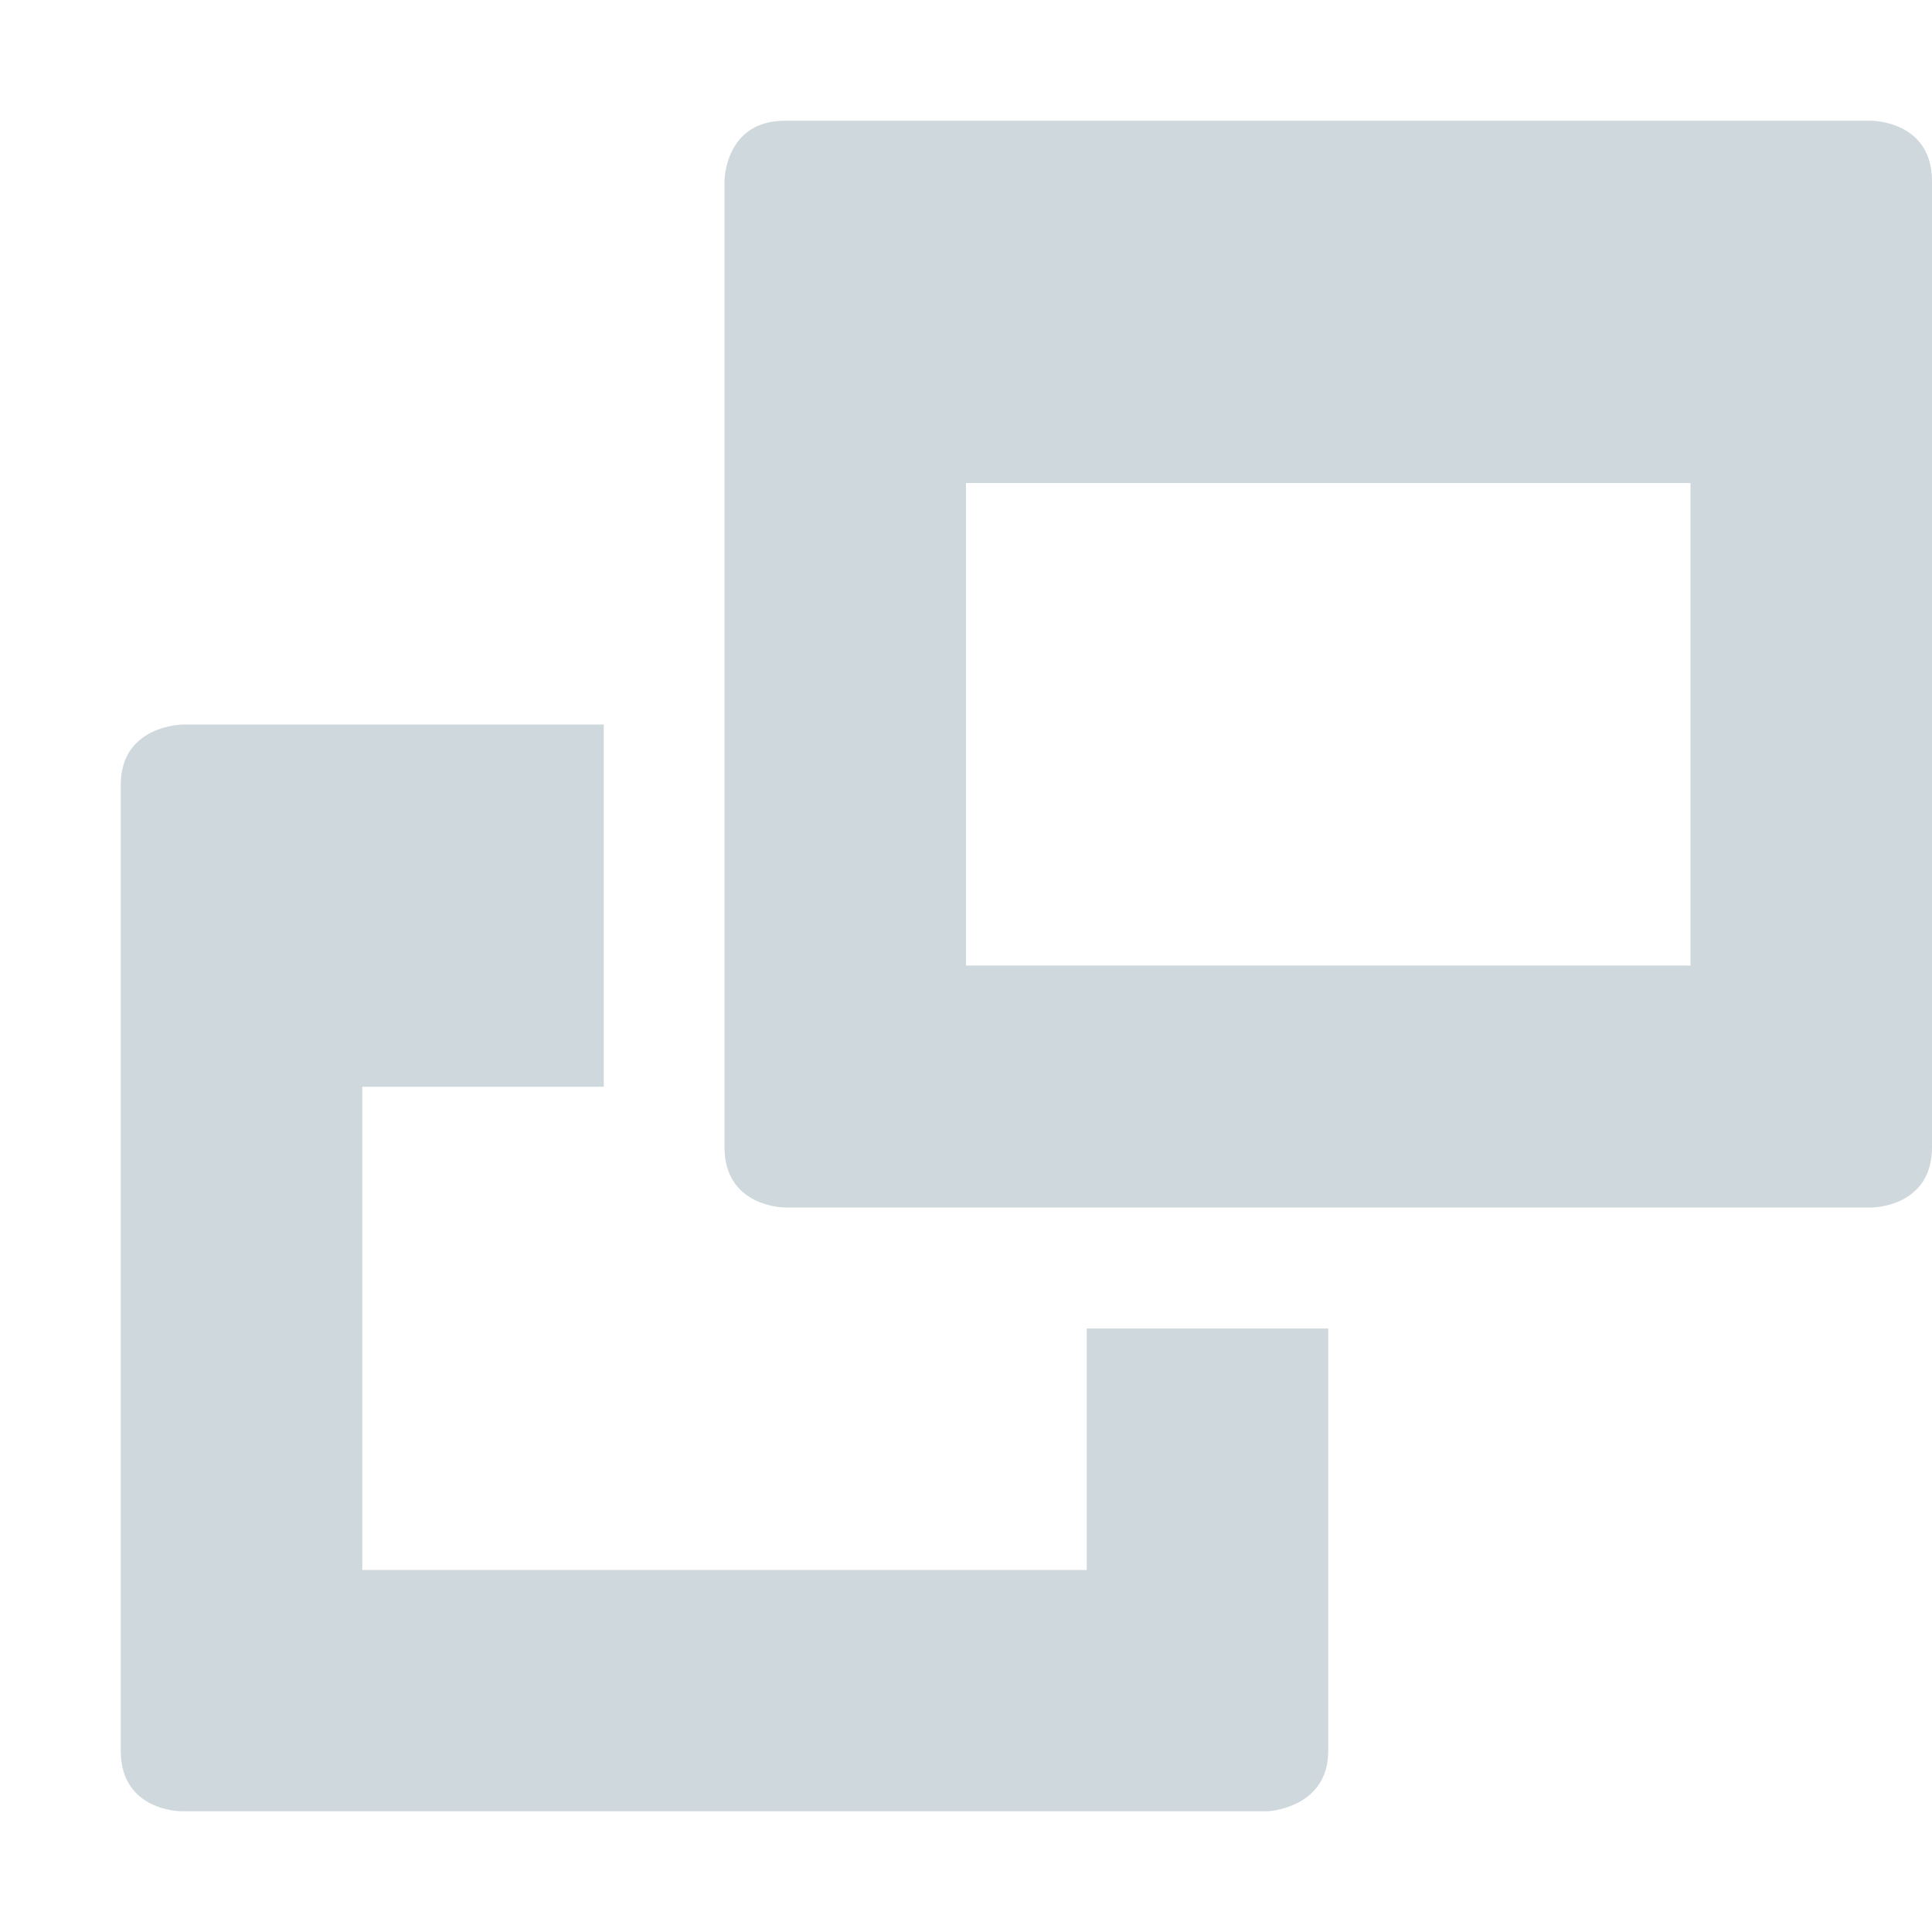
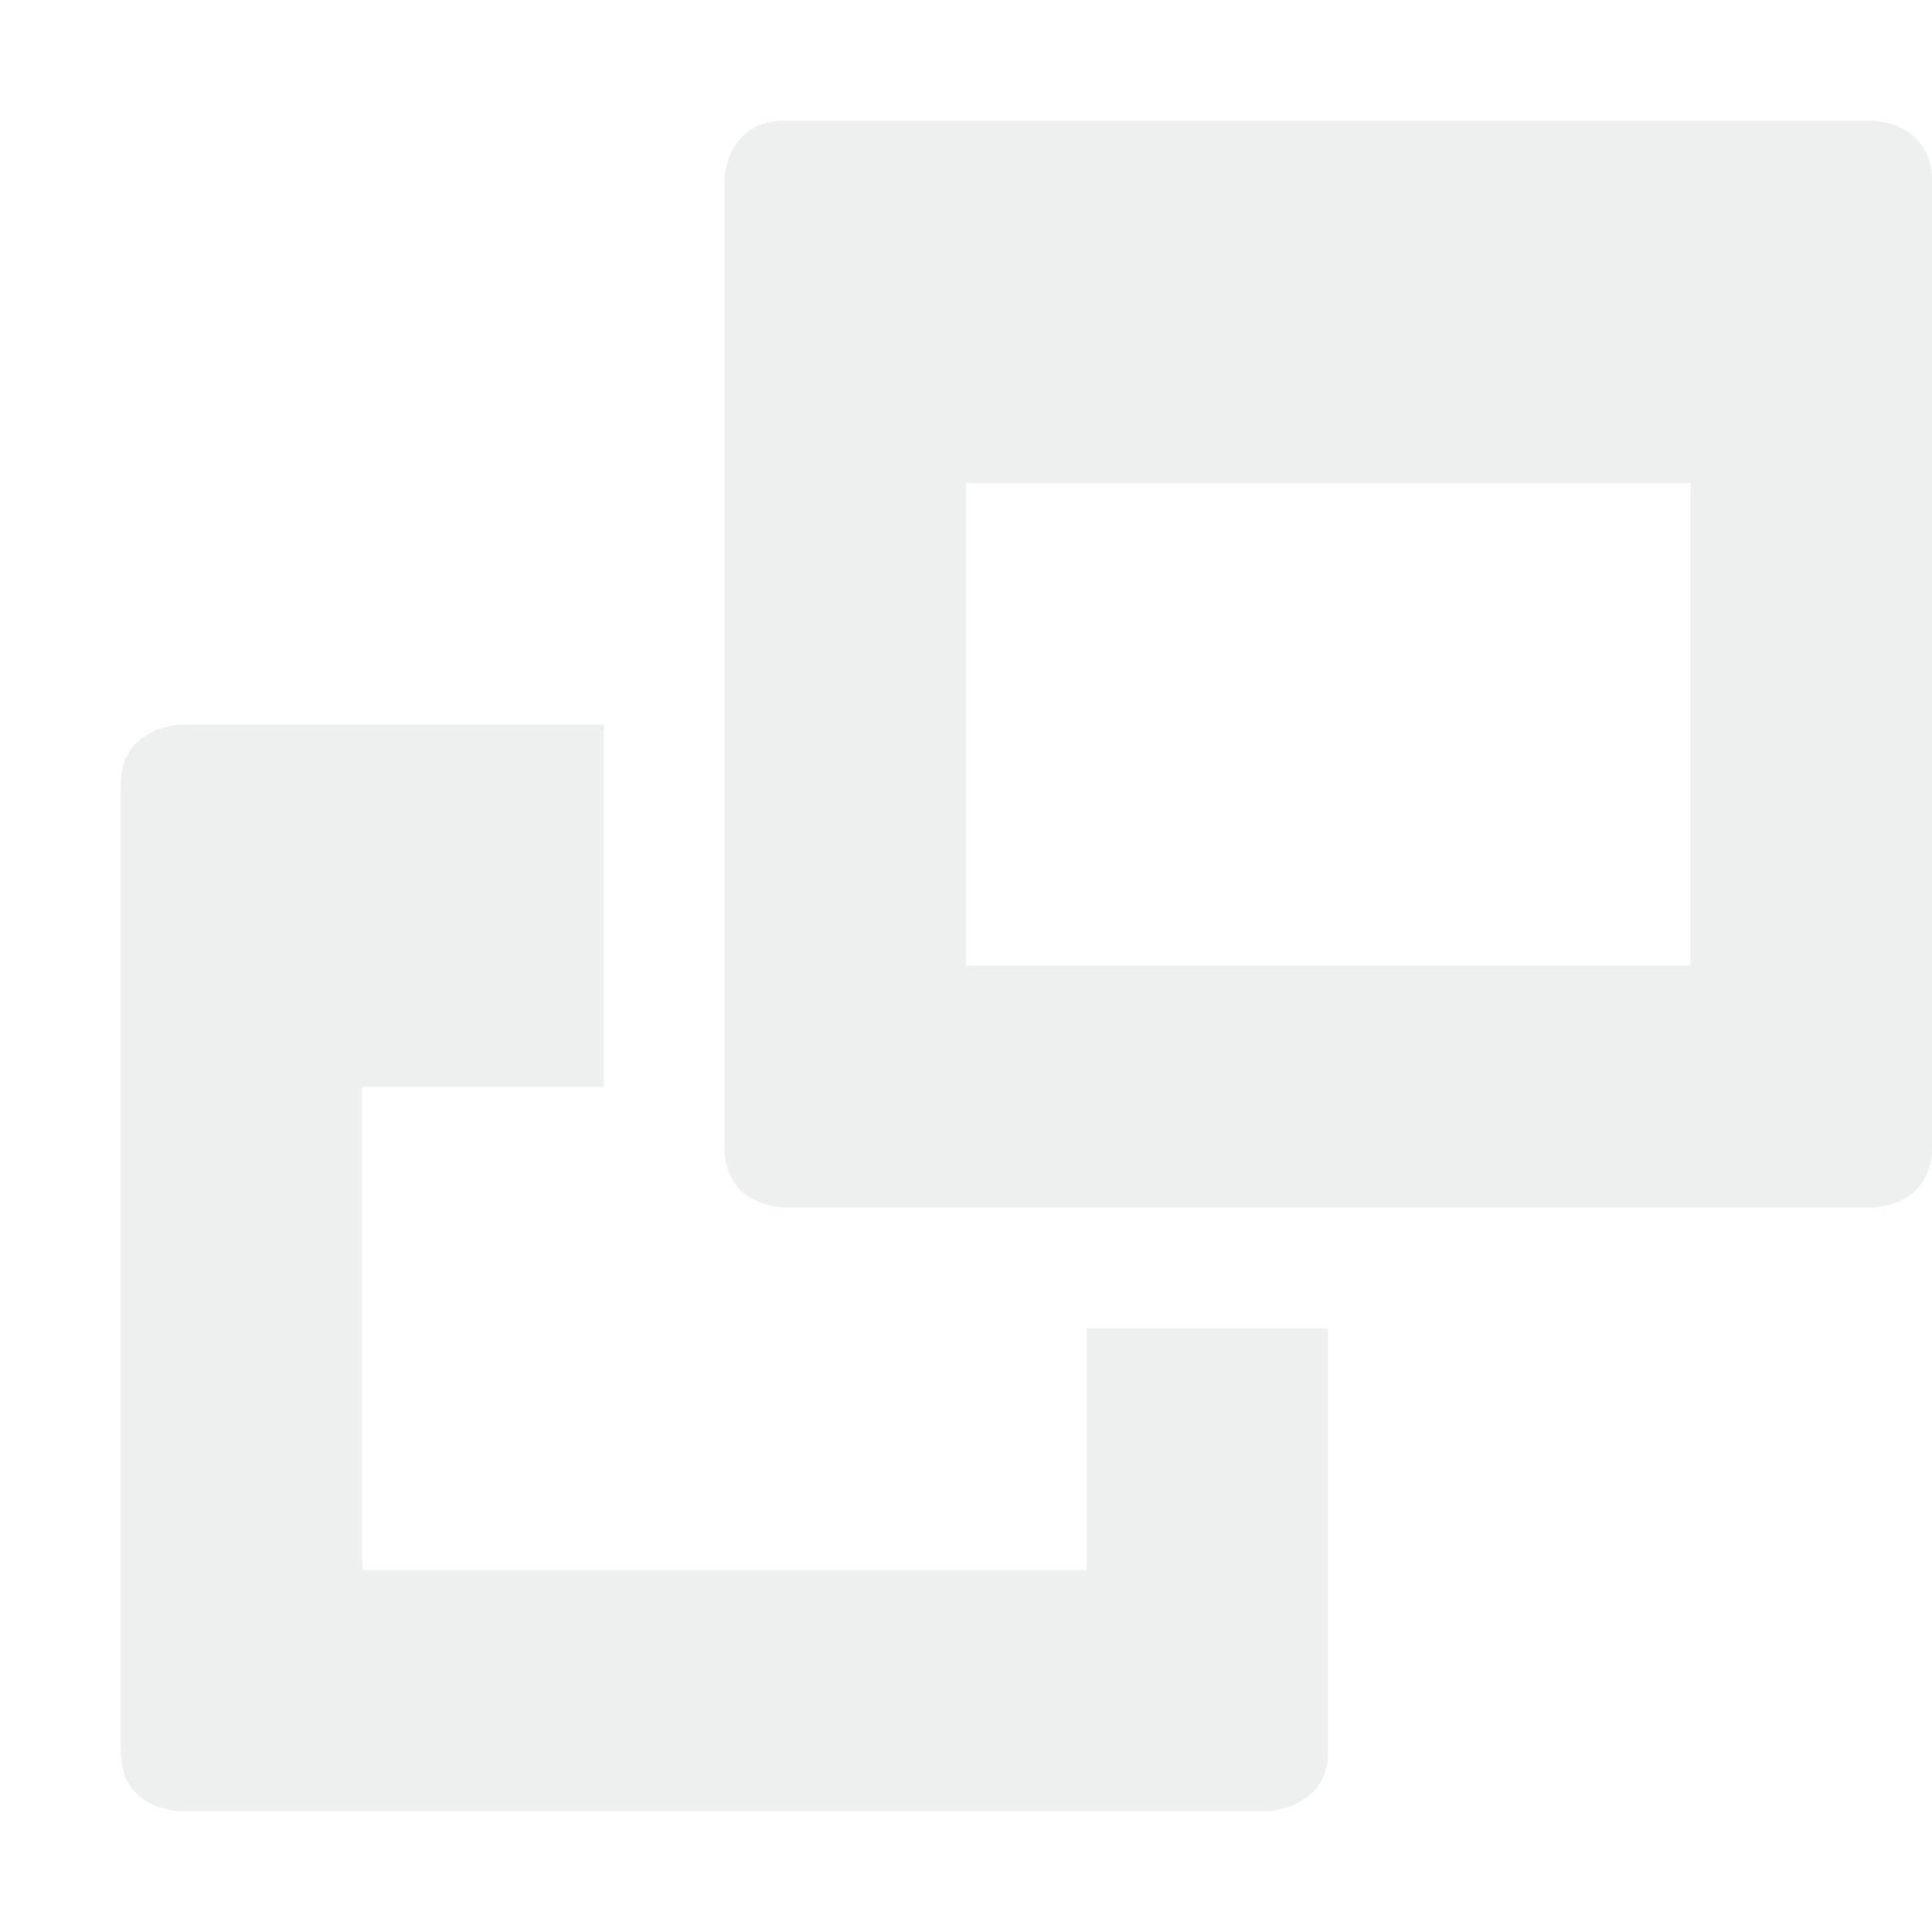
<svg xmlns="http://www.w3.org/2000/svg" width="16" height="16" viewBox="0 0 16 16">
  <defs>
    <style type="text/css" id="current-color-scheme">
-    .ColorScheme-Text { color:#cfd8dc; }
+    .ColorScheme-Text { color:#eeefef; }
  </style>
  </defs>
  <path style="fill:currentColor;opacity:1" class="ColorScheme-Text" d="M 6.5 1 C 6 1 6 1.5 6 1.5 L 6 9.5 C 6 10 6.5 10 6.5 10 L 15.5 10 C 15.5 10 16 10 16 9.5 L 16 1.5 C 16 1 15.5 1 15.5 1 L 6.5 1 z M 8 4 L 14 4 L 14 7.996 L 8 7.996 L 8 4 z M 1.52 6 C 1.52 6 1 6 1 6.5 L 1 14.5 C 1 15 1.5 15 1.5 15 L 10.5 15 C 10.5 15 11 14.977 11 14.5 L 11 11.002 L 9 11.002 L 9 13.002 L 3 13.002 L 3 9 L 5 9 L 5 6 L 1.52 6 z" />
</svg>
